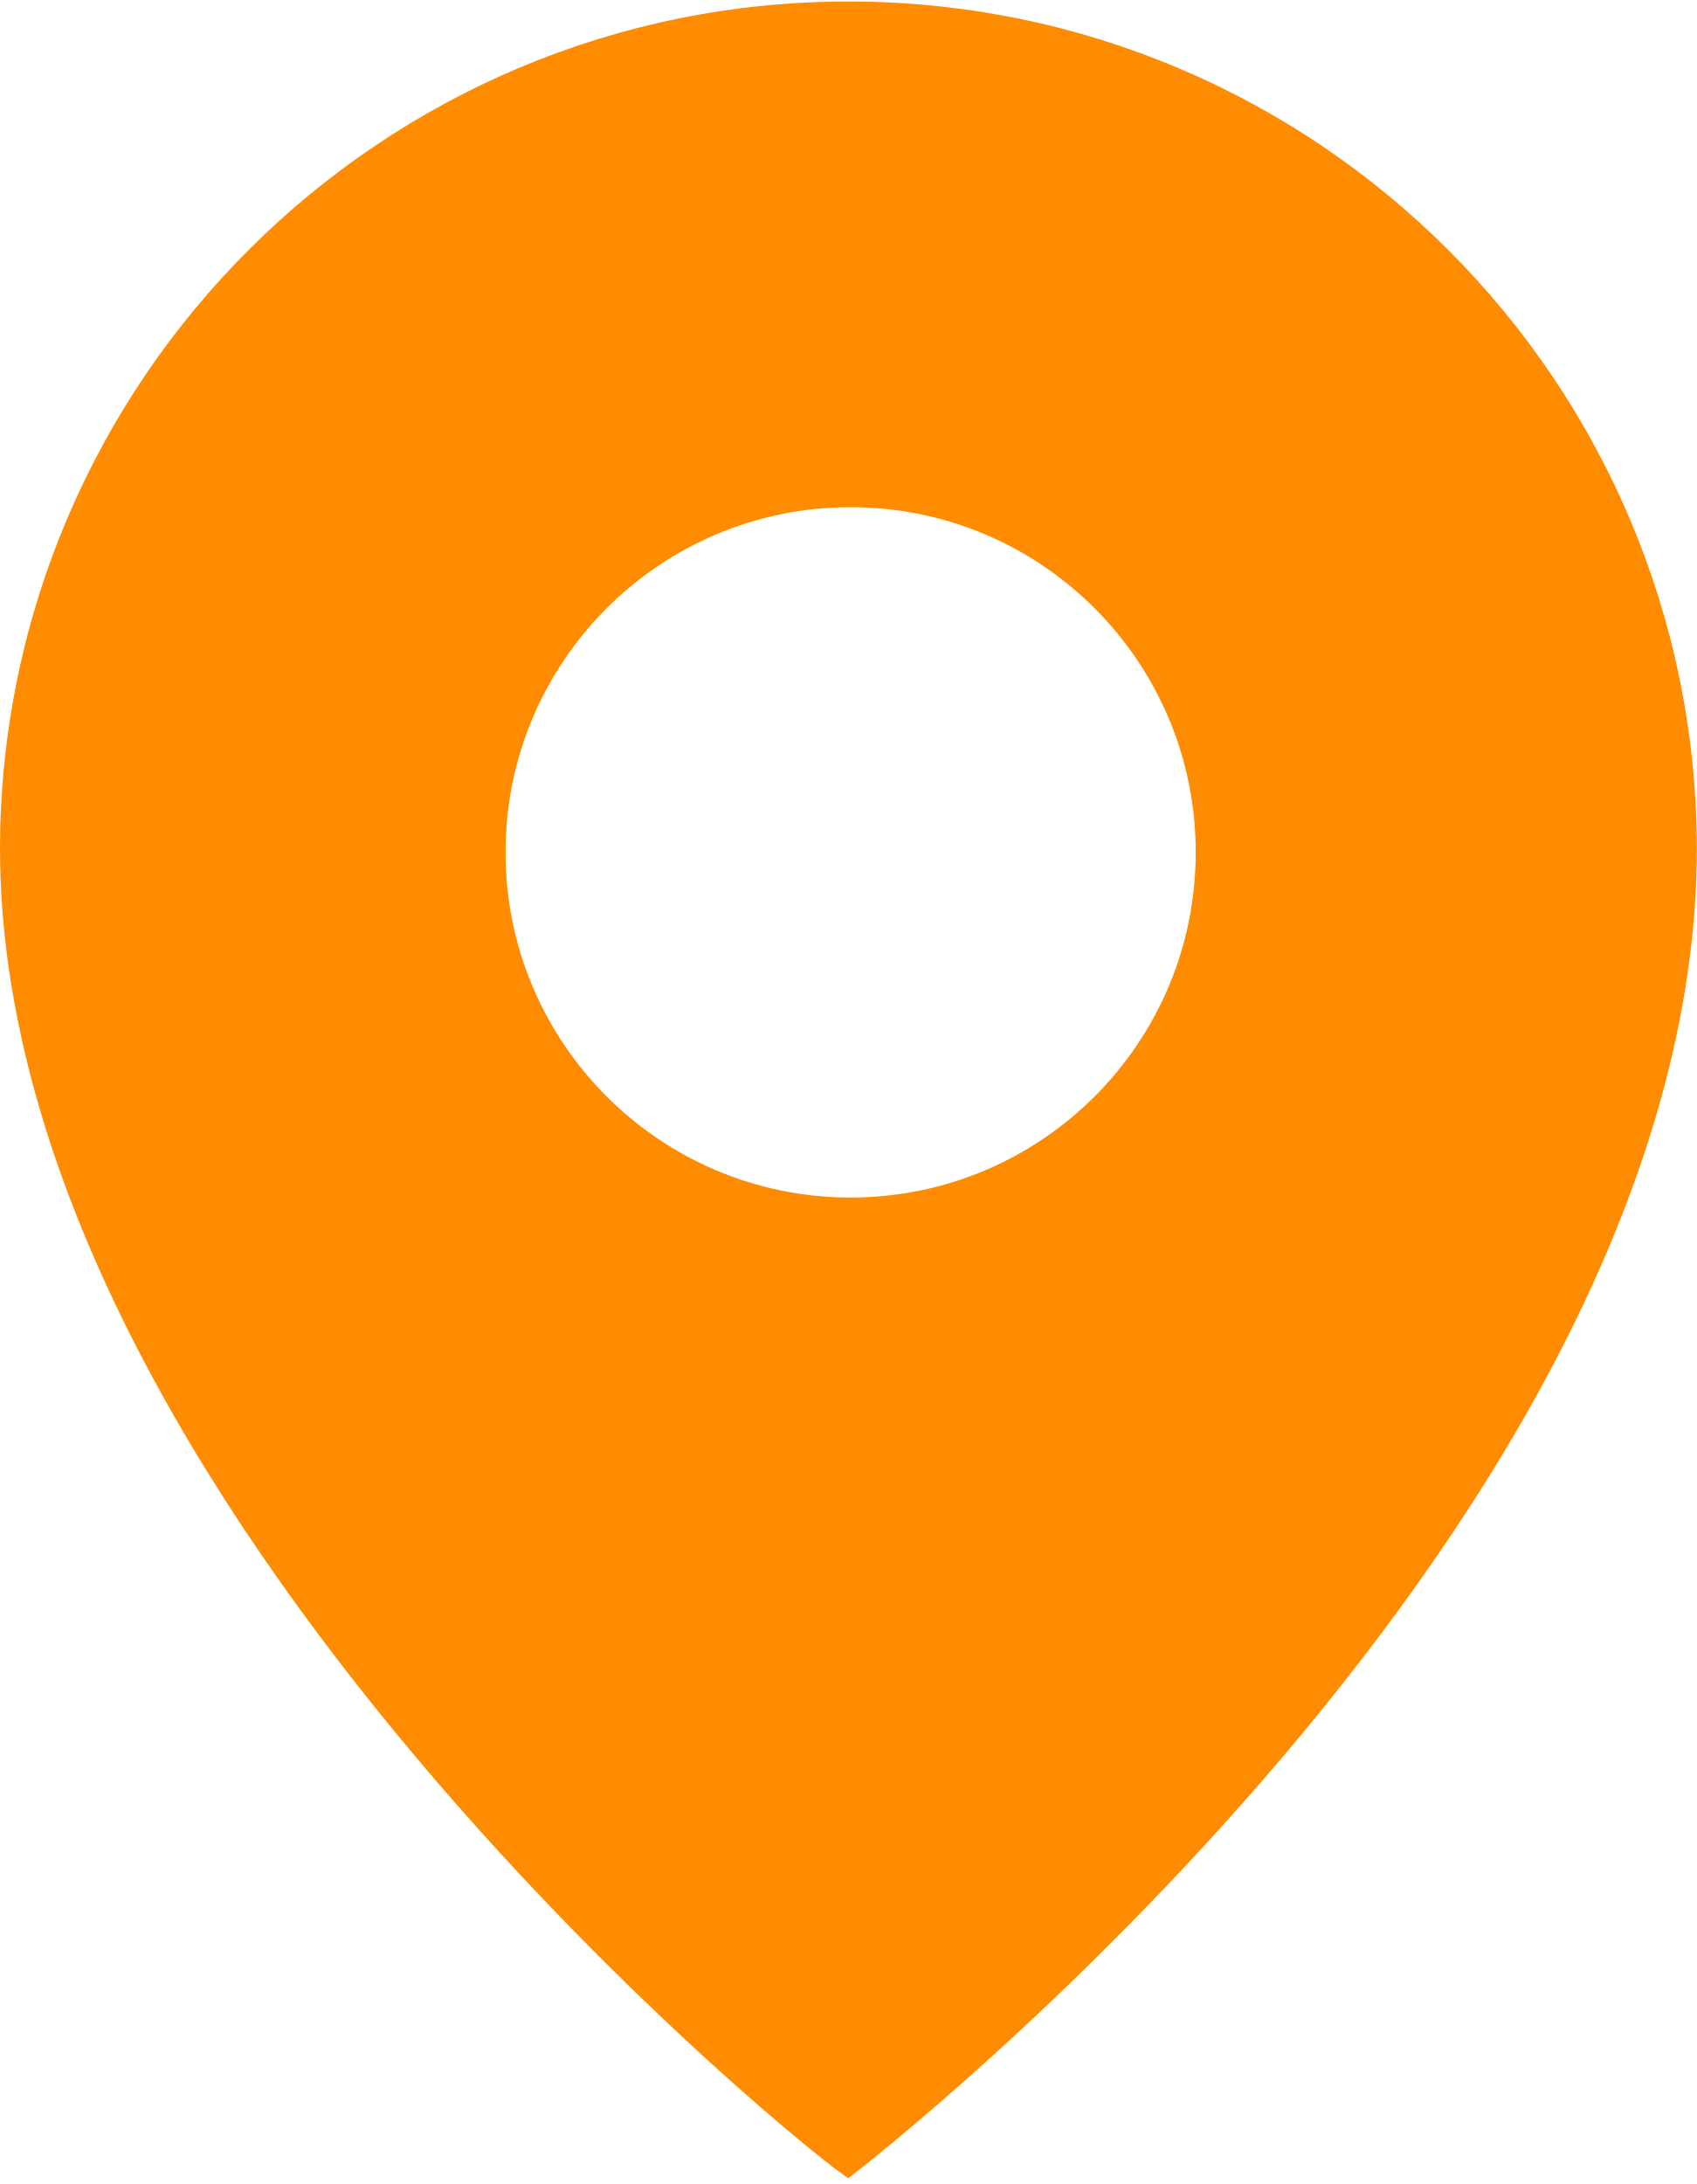
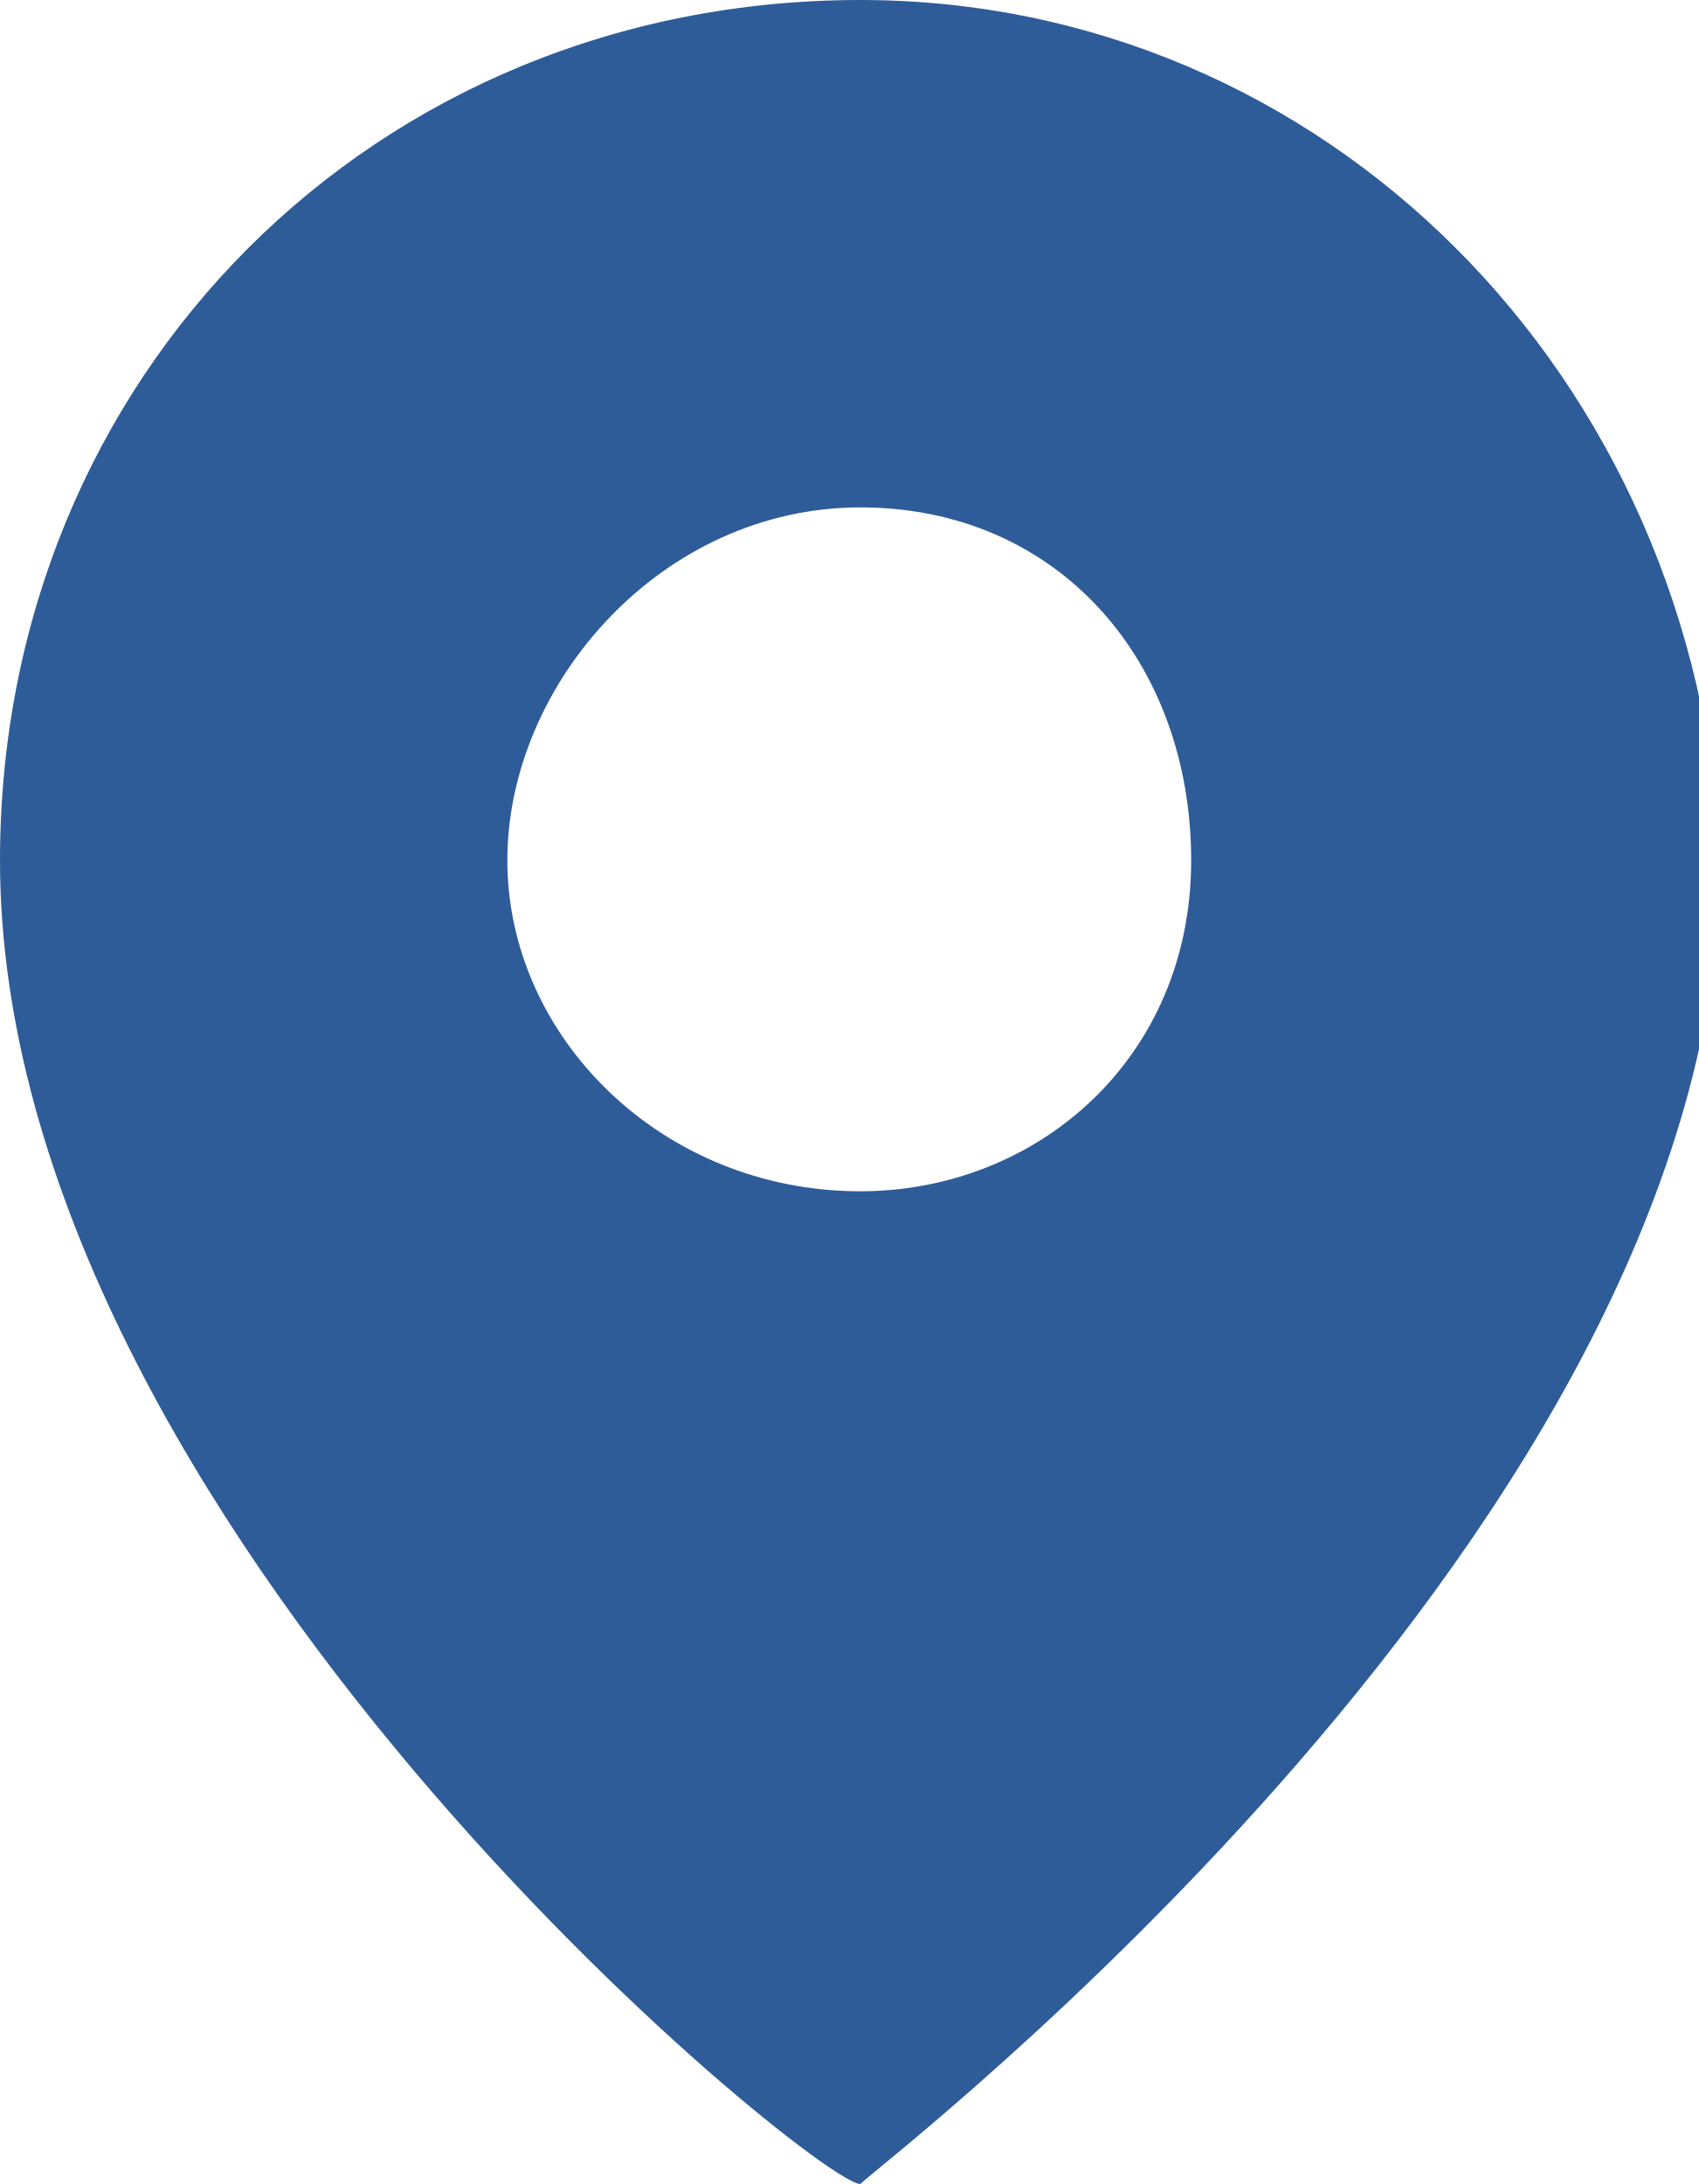
- <svg xmlns="http://www.w3.org/2000/svg" width="2.72mm" height="3.5mm" viewBox="0 0 7.72 9.92">
-   <defs>
-     <style>.a{fill:#ff8c00;}</style>
-   </defs>
-   <path class="a" d="M3.87,5.44A1.57,1.57,0,1,1,5.44,3.87,1.57,1.57,0,0,1,3.87,5.44h0M3.87,0A3.86,3.86,0,0,0,0,3.85s0,0,0,0c0,3,3.75,6,3.86,6.05h0c.12-.09,3.86-3,3.86-6.05A3.86,3.86,0,0,0,3.87,0h0" transform="translate(0 0)" />
+ <svg xmlns="http://www.w3.org/2000/svg" version="1.1" id="Layer_1" x="0px" y="0px" viewBox="0 0 7.7 9.9" style="enable-background:new 0 0 7.7 9.9;" xml:space="preserve">
+   <style type="text/css">
+ 	.st0{fill:#2E5C99;}
+ </style>
+   <path class="st0" d="M3.9,5.4C3,5.4,2.3,4.7,2.3,3.9S3,2.3,3.9,2.3S5.4,3,5.4,3.9S4.7,5.4,3.9,5.4L3.9,5.4L3.9,5.4 M3.9,0  C1.7,0,0,1.7,0,3.9c0,0,0,0,0,0l0,0c0,3,3.7,6,3.9,6l0,0c0.1-0.1,3.9-3,3.9-6C7.7,1.7,6,0,3.9,0L3.9,0" />
</svg>
